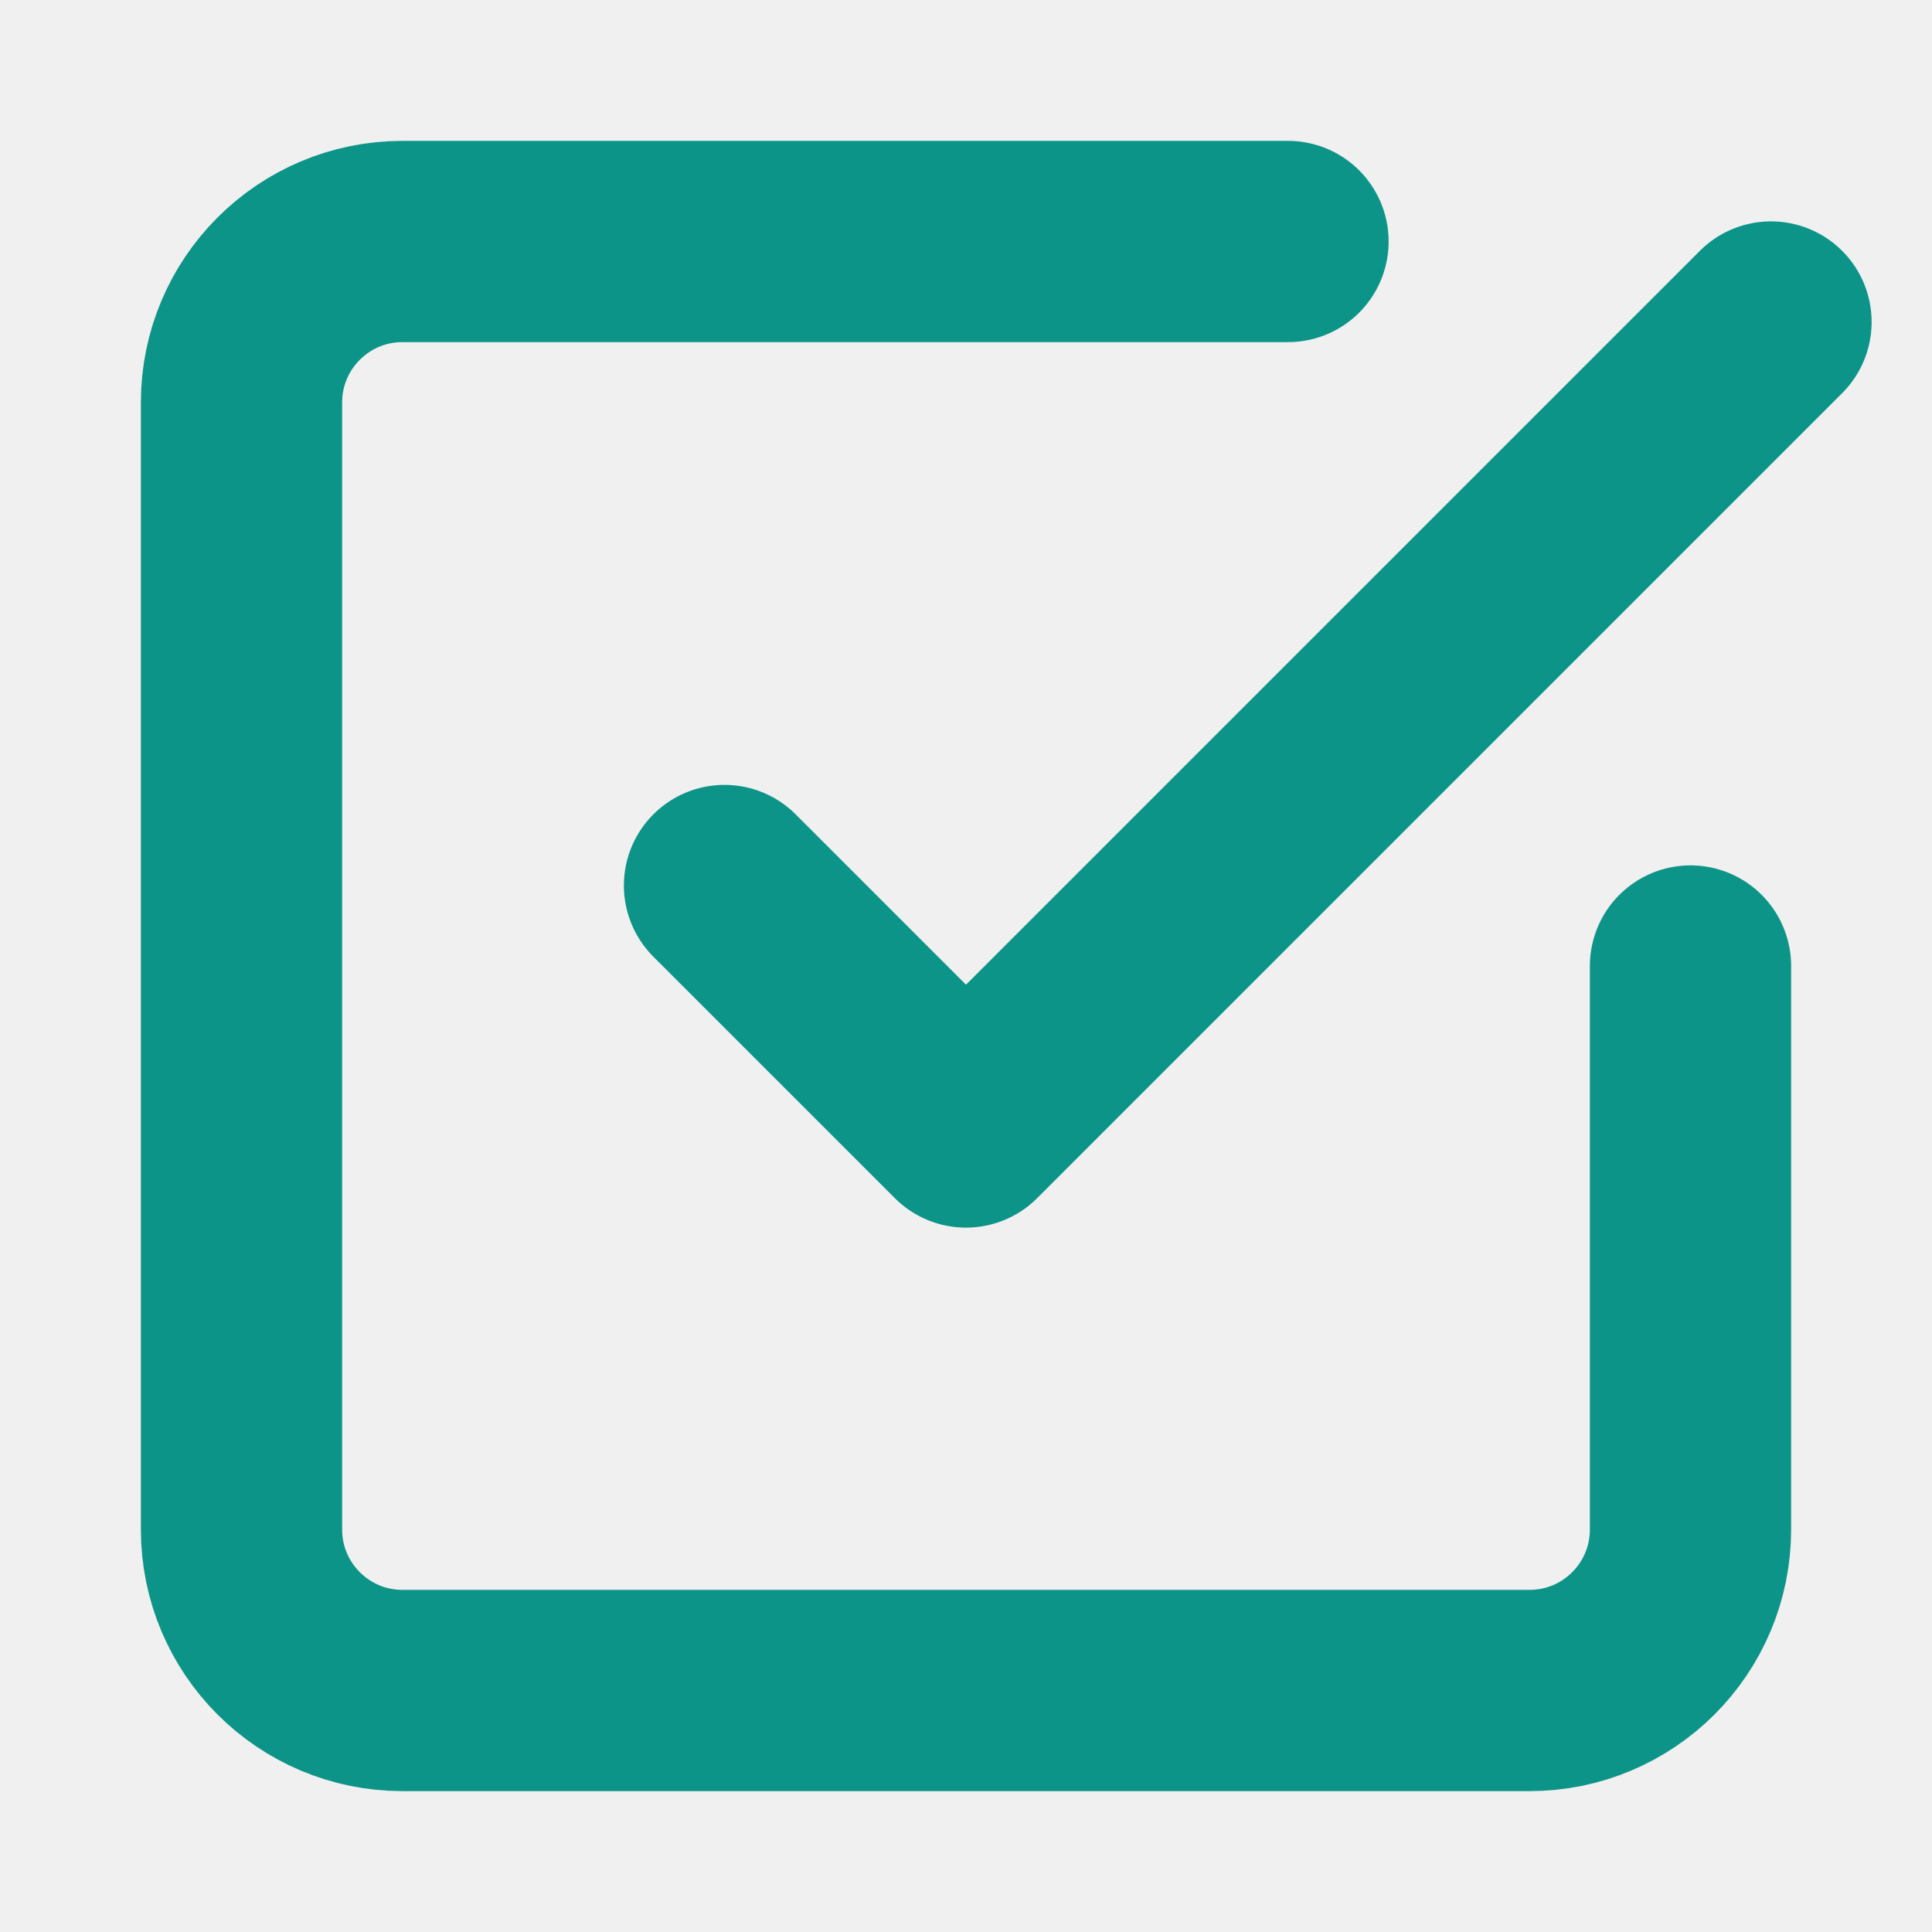
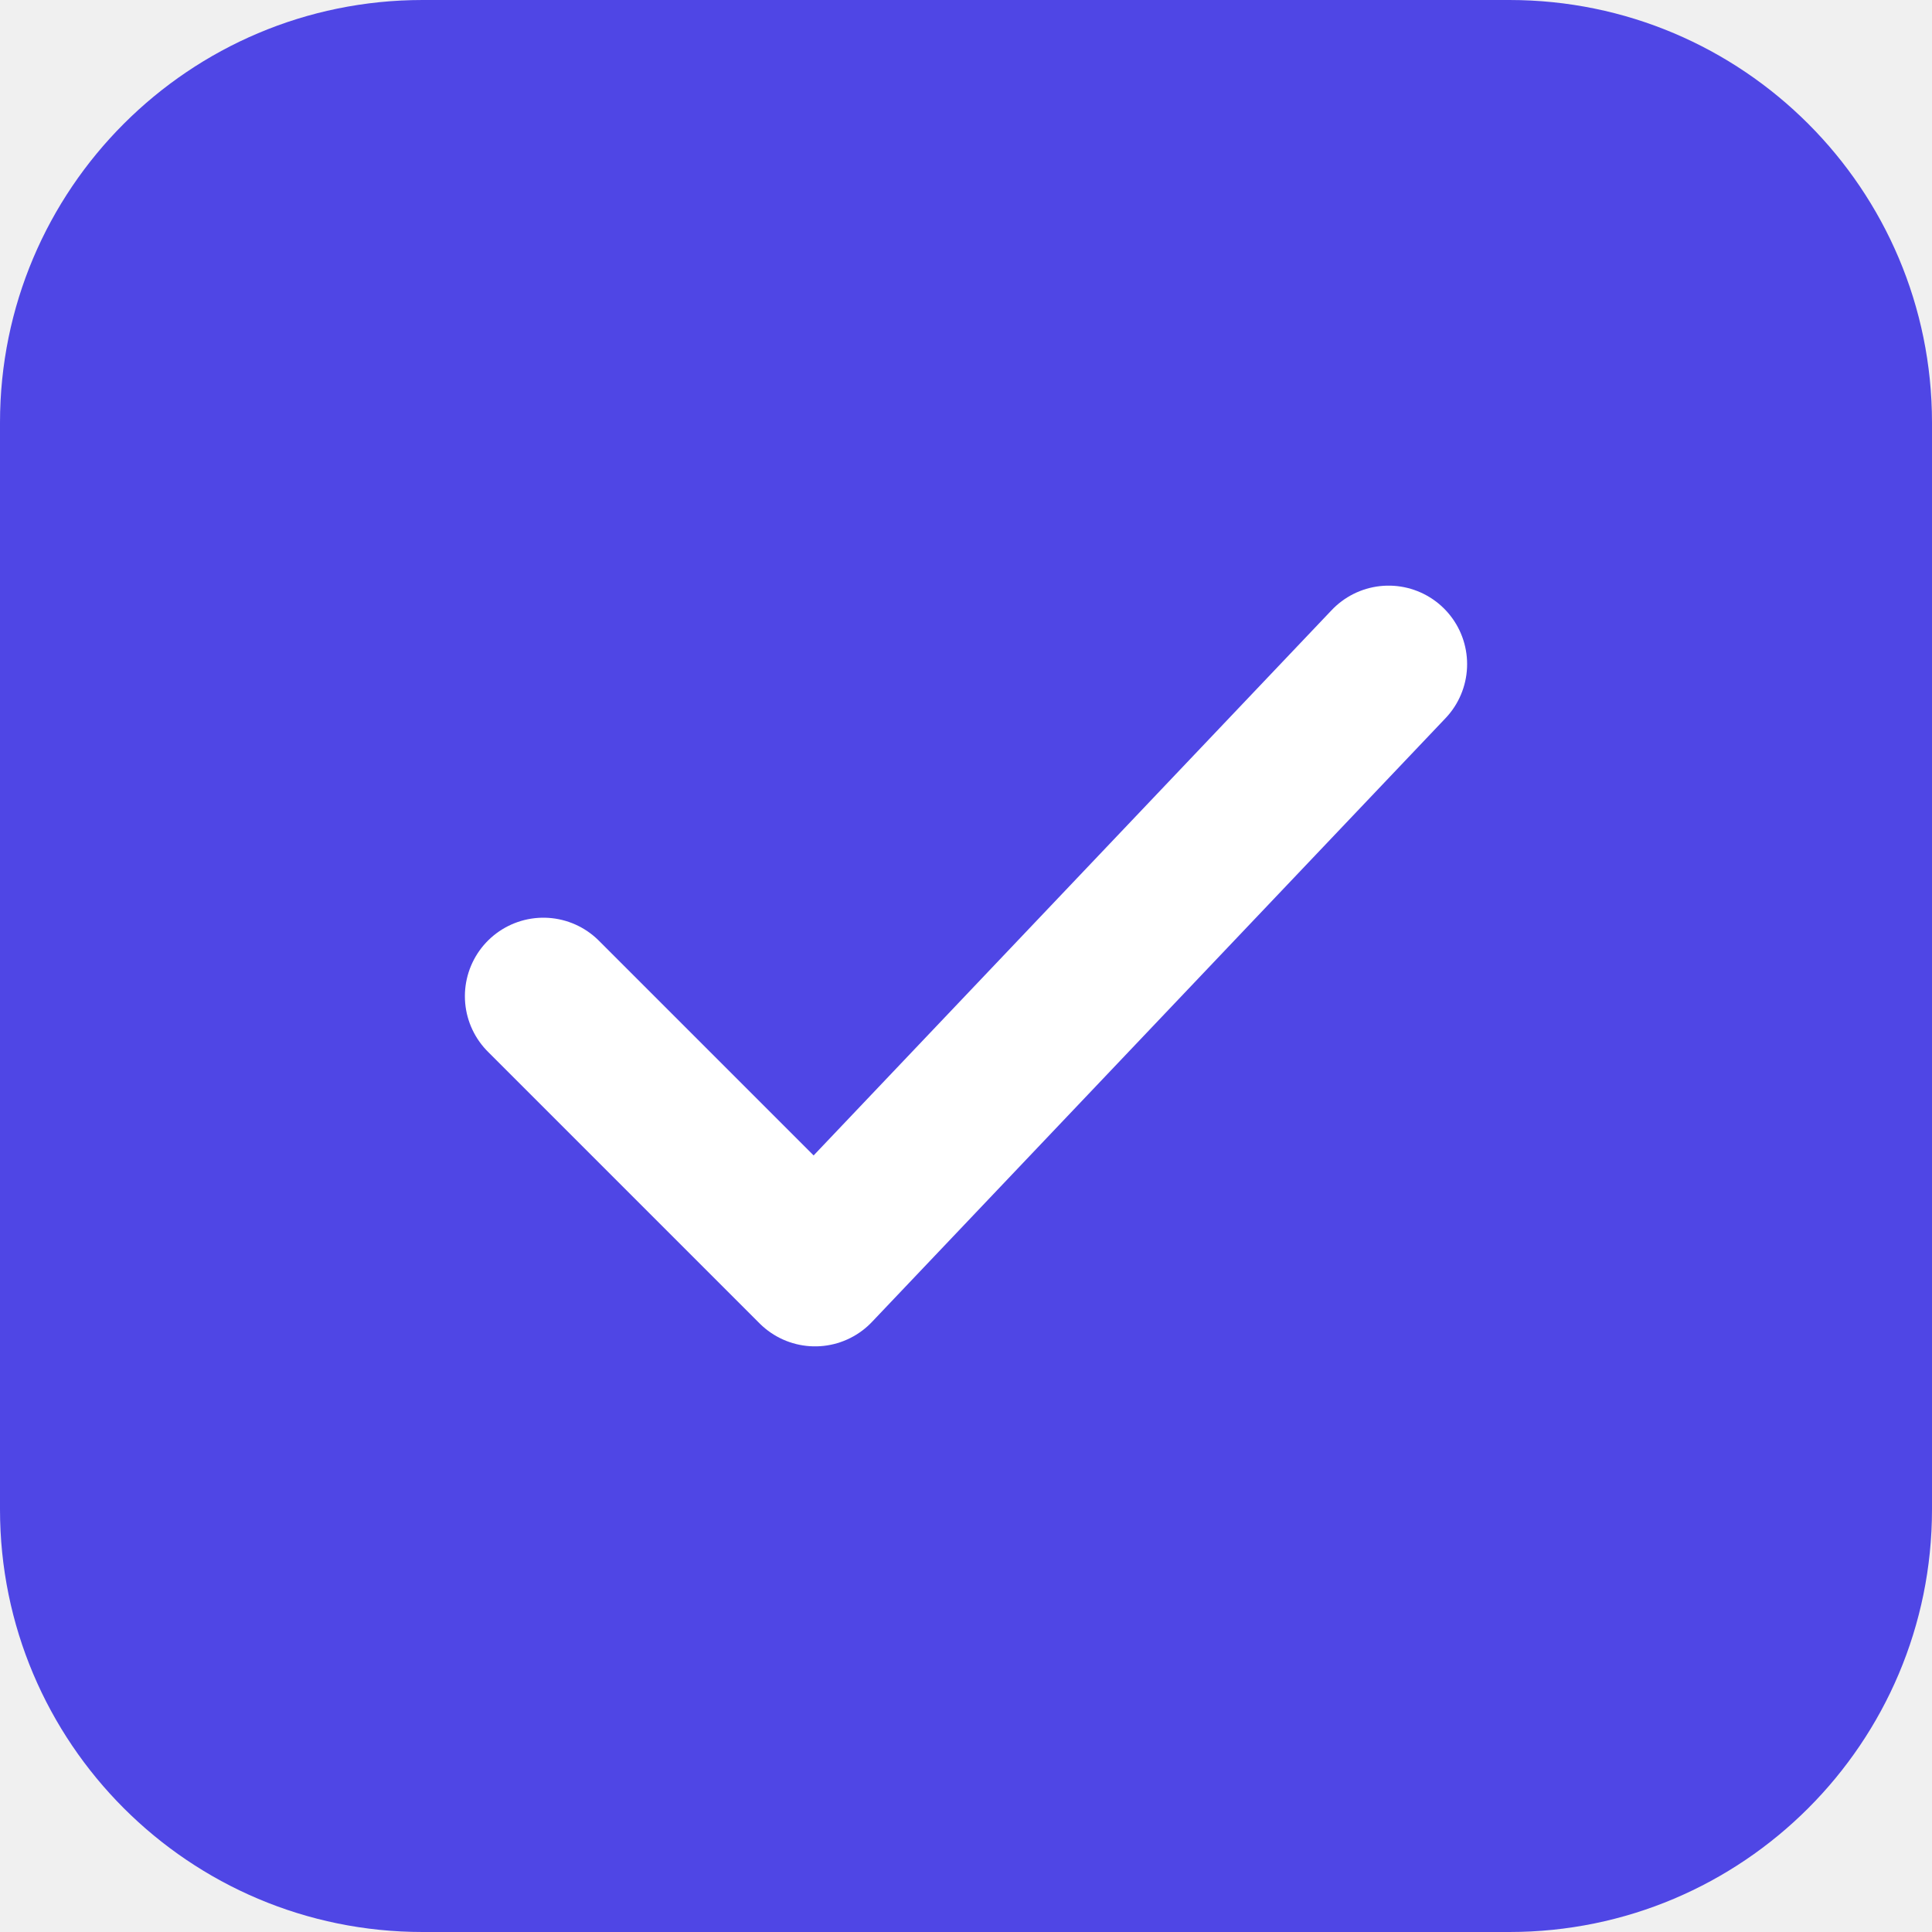
- <svg xmlns="http://www.w3.org/2000/svg" viewBox="0 0 24 24" fill="none" stroke="#0D9488" stroke-width="2.5" stroke-linecap="round" stroke-linejoin="round">
-   <path d="M9 11l3 3L22 4" />
-   <path d="M21 12v7a2 2 0 0 1-2 2H5a2 2 0 0 1-2-2V5a2 2 0 0 1 2-2h11" />
+ <svg xmlns="http://www.w3.org/2000/svg" viewBox="0 0 32 32">
+   <rect width="32" height="32" rx="7" fill="#4f46e5" />
+   <path d="M9 16.5l4.5 4.5L23 11" stroke="white" stroke-width="2.6" fill="none" stroke-linecap="round" stroke-linejoin="round" />
</svg>
